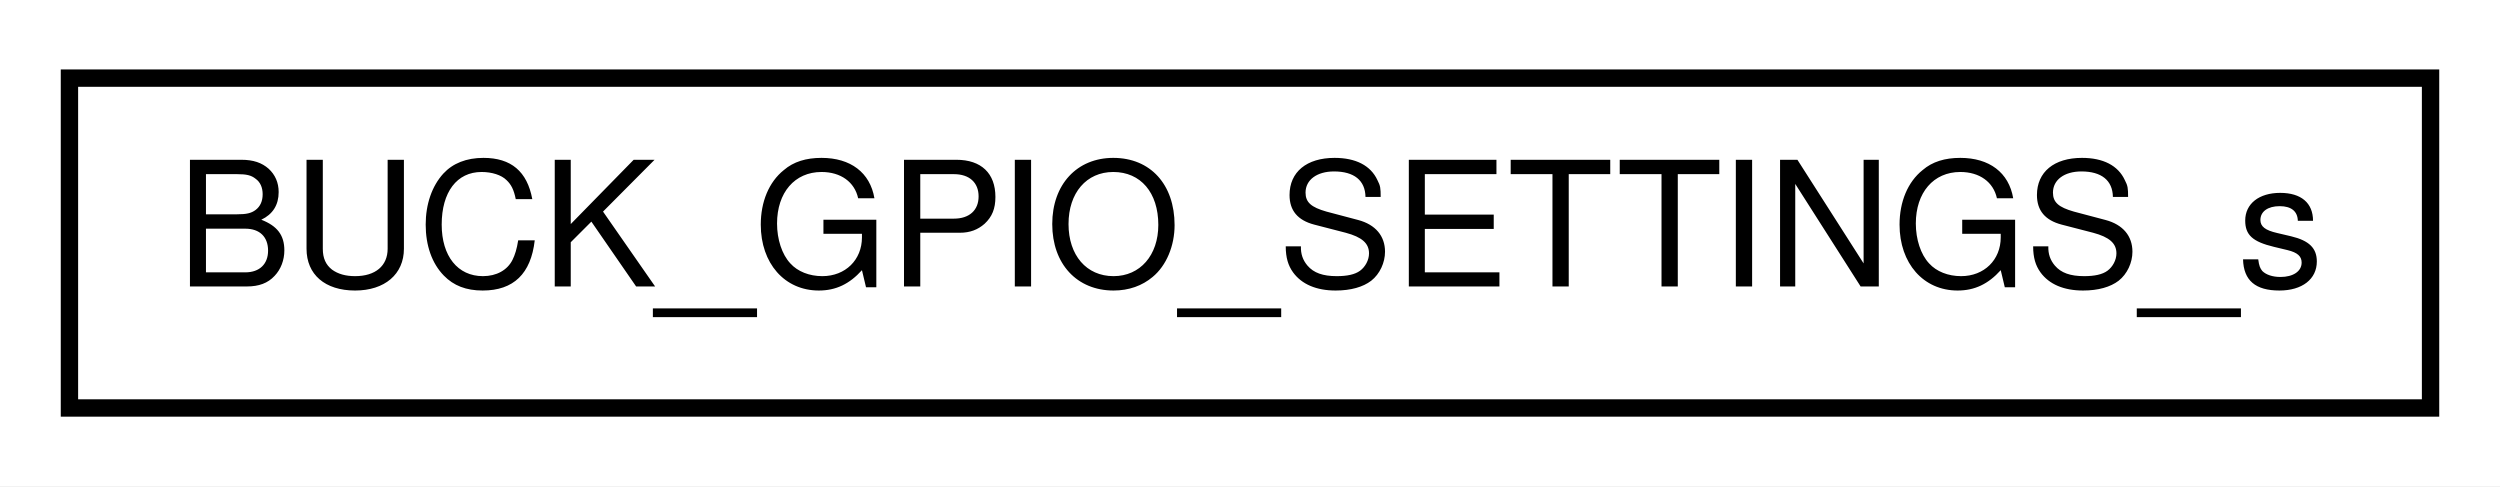
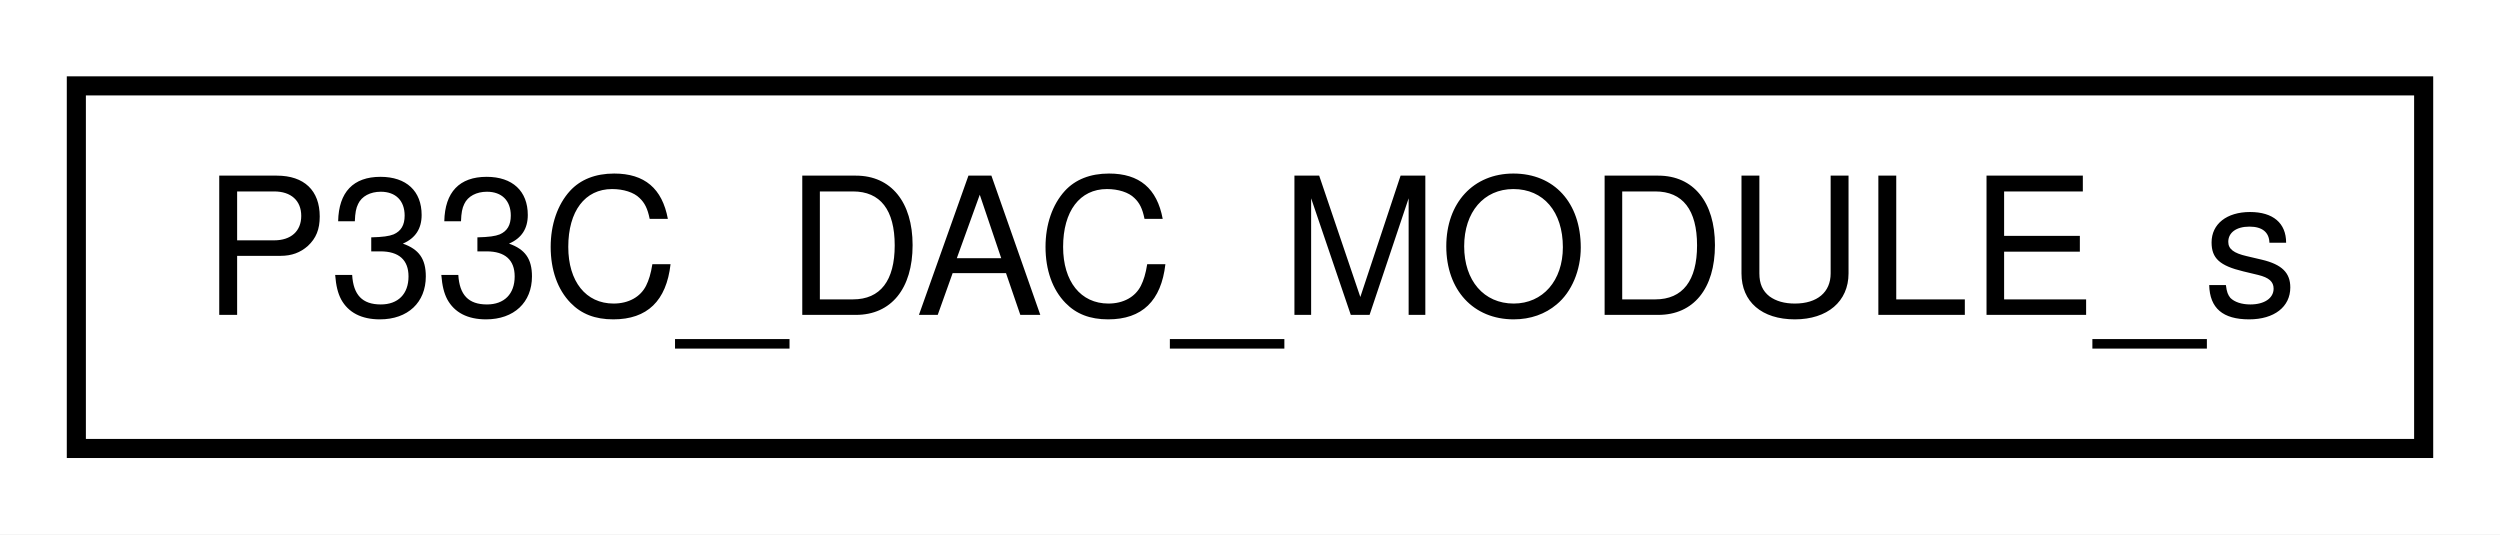
- <svg xmlns="http://www.w3.org/2000/svg" xmlns:xlink="http://www.w3.org/1999/xlink" width="144pt" height="28pt" viewBox="0.00 0.00 144.00 28.00">
+ <svg xmlns="http://www.w3.org/2000/svg" xmlns:xlink="http://www.w3.org/1999/xlink" width="131pt" height="28pt" viewBox="0.00 0.00 131.00 28.00">
  <g id="graph0" class="graph" transform="scale(1 1) rotate(0) translate(4 24)">
-     <polygon fill="white" stroke="transparent" points="-4,4 -4,-24 140,-24 140,4 -4,4" />
+     <polygon fill="white" stroke="transparent" points="-4,4 -4,-24 127,-24 127,4 -4,4" />
    <g id="node1" class="node">
      <g id="a_node1">
-         <a xlink:href="struct_b_u_c_k___g_p_i_o___s_e_t_t_i_n_g_s__s.html" target="_top" xlink:title="Generic power converter GPIO specifications.">
-           <polygon fill="white" stroke="black" points="0,-0.5 0,-19.5 136,-19.5 136,-0.5 0,-0.5" />
-           <text text-anchor="middle" x="68" y="-7.5" font-family="Helvetica,sans-Serif" font-size="10.00">BUCK_GPIO_SETTINGS_s</text>
+         <a xlink:href="a00675.html" target="_top" xlink:title=" ">
+           <polygon fill="white" stroke="black" points="0,-0.5 0,-19.5 123,-19.5 123,-0.5 0,-0.5" />
+           <text text-anchor="middle" x="61.5" y="-7.5" font-family="Helvetica,sans-Serif" font-size="10.00">P33C_DAC_MODULE_s</text>
        </a>
      </g>
    </g>
  </g>
</svg>
